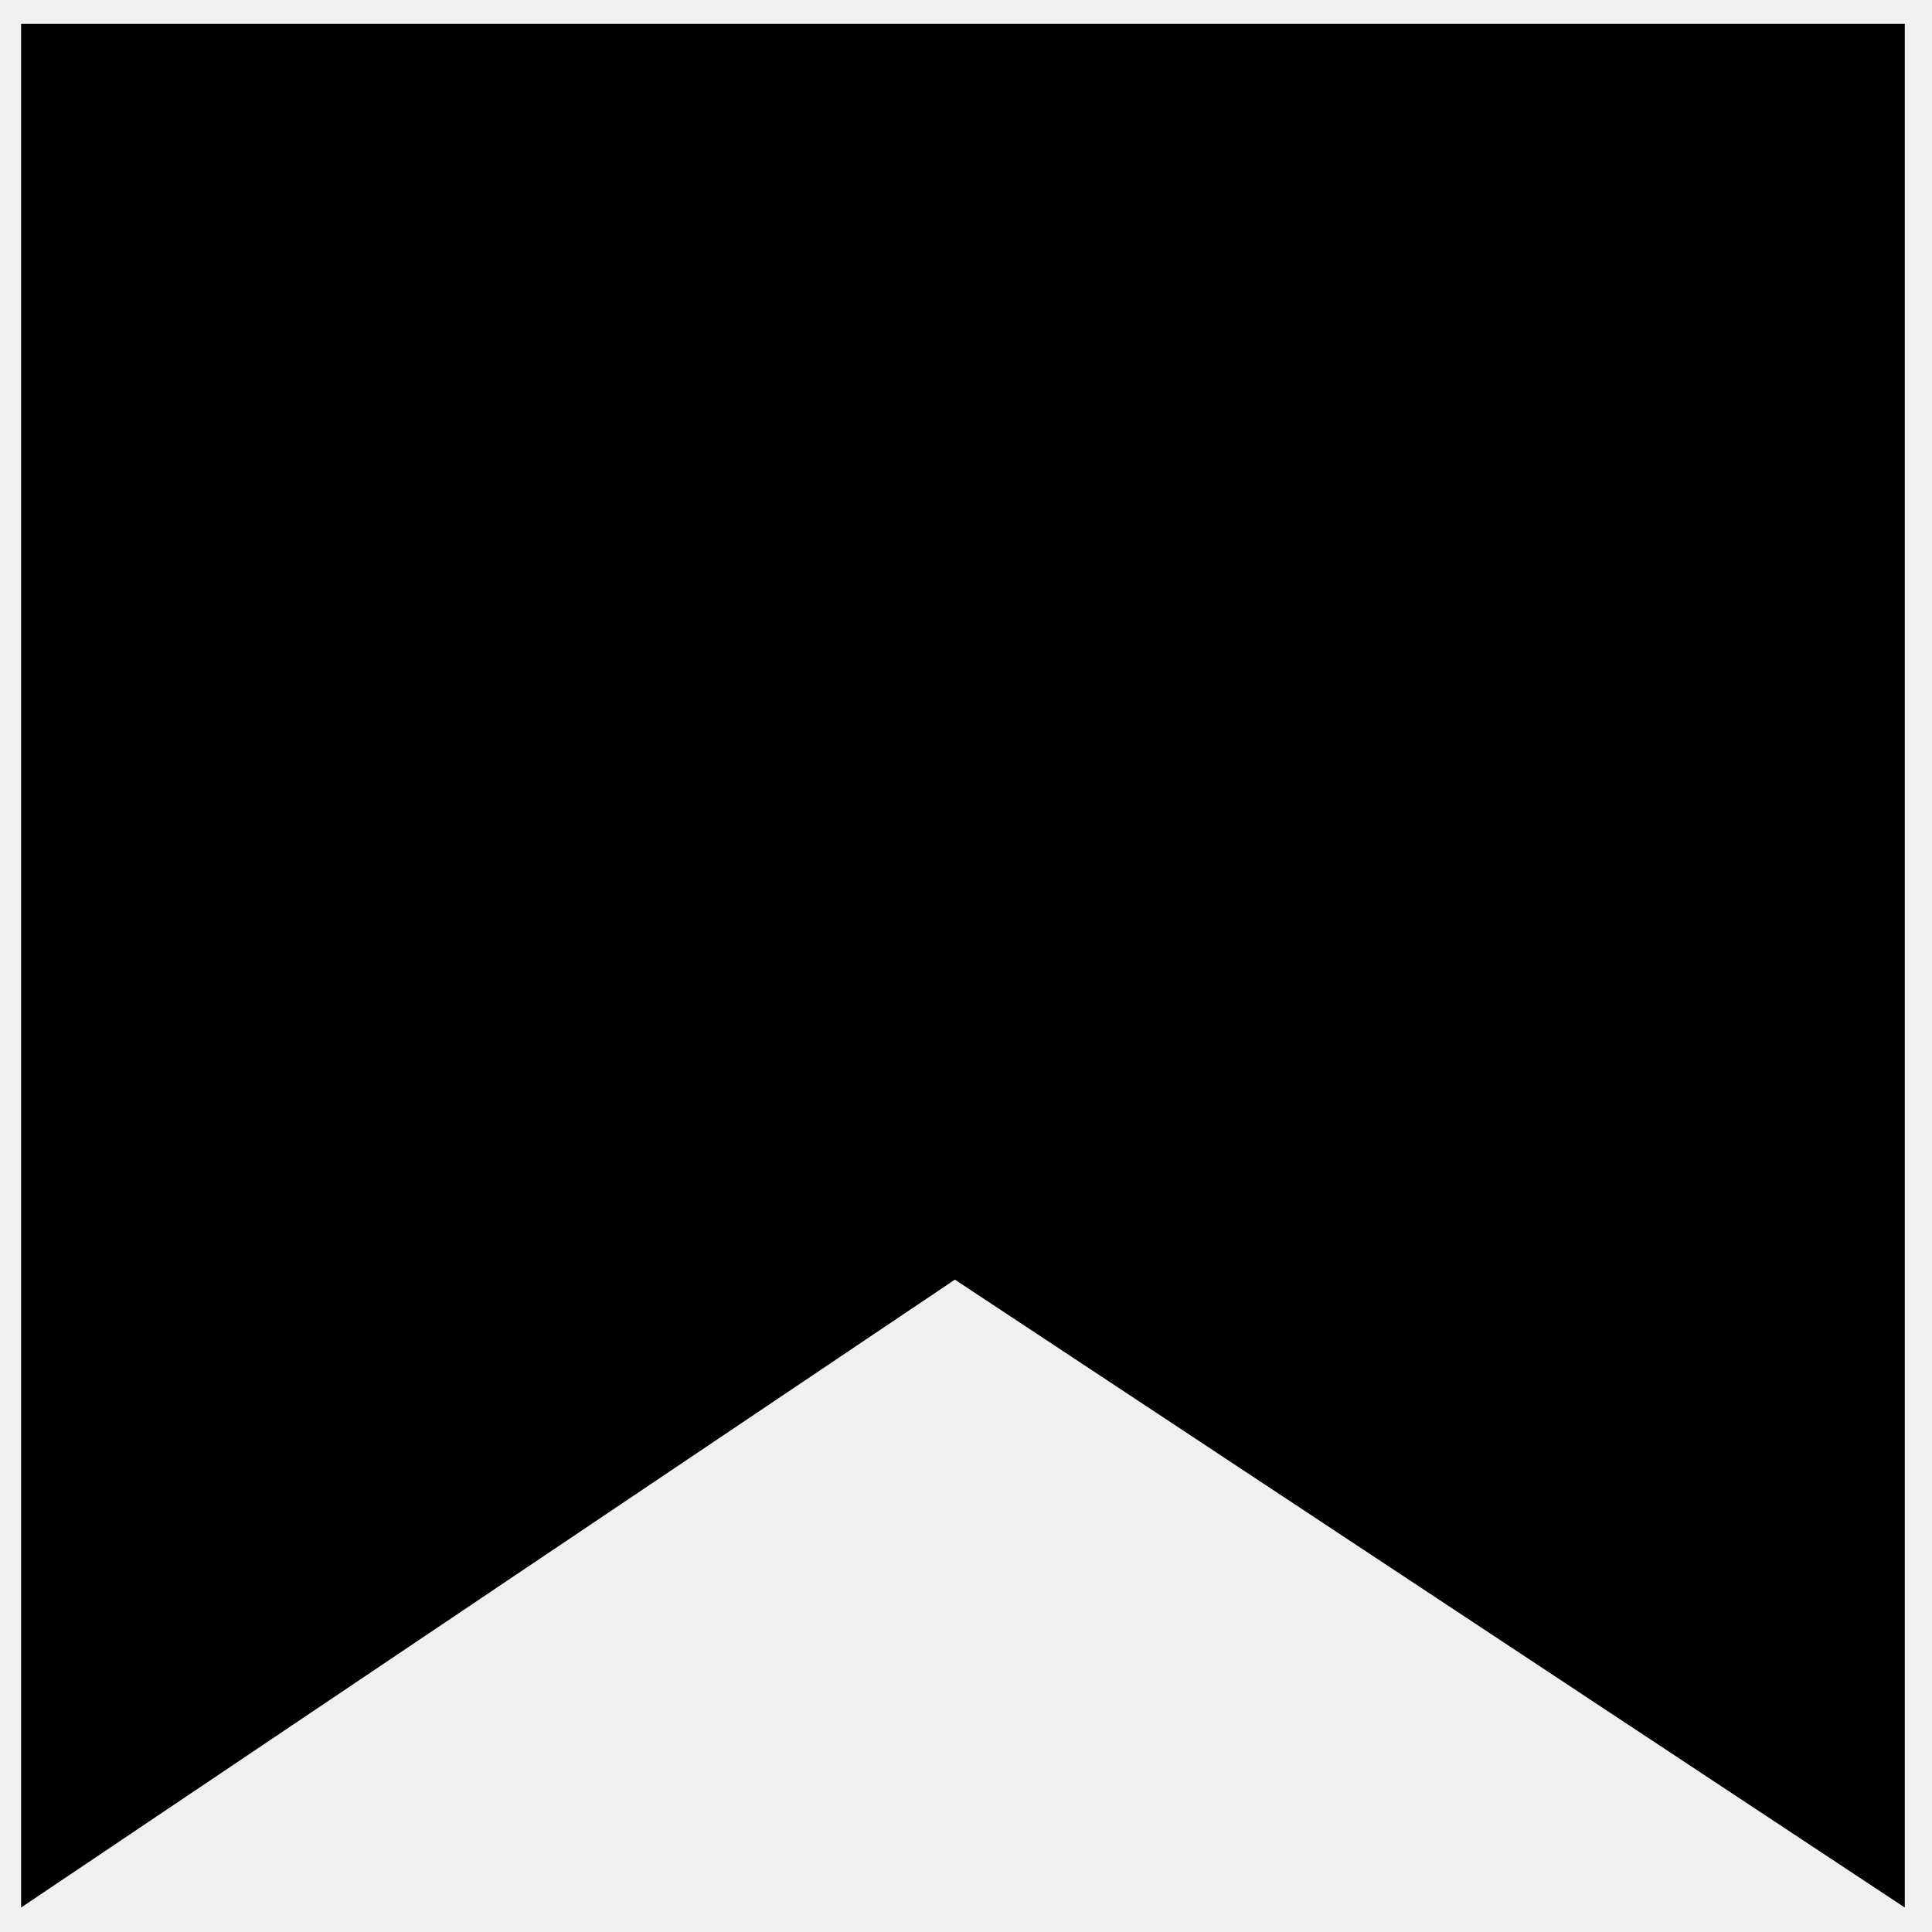
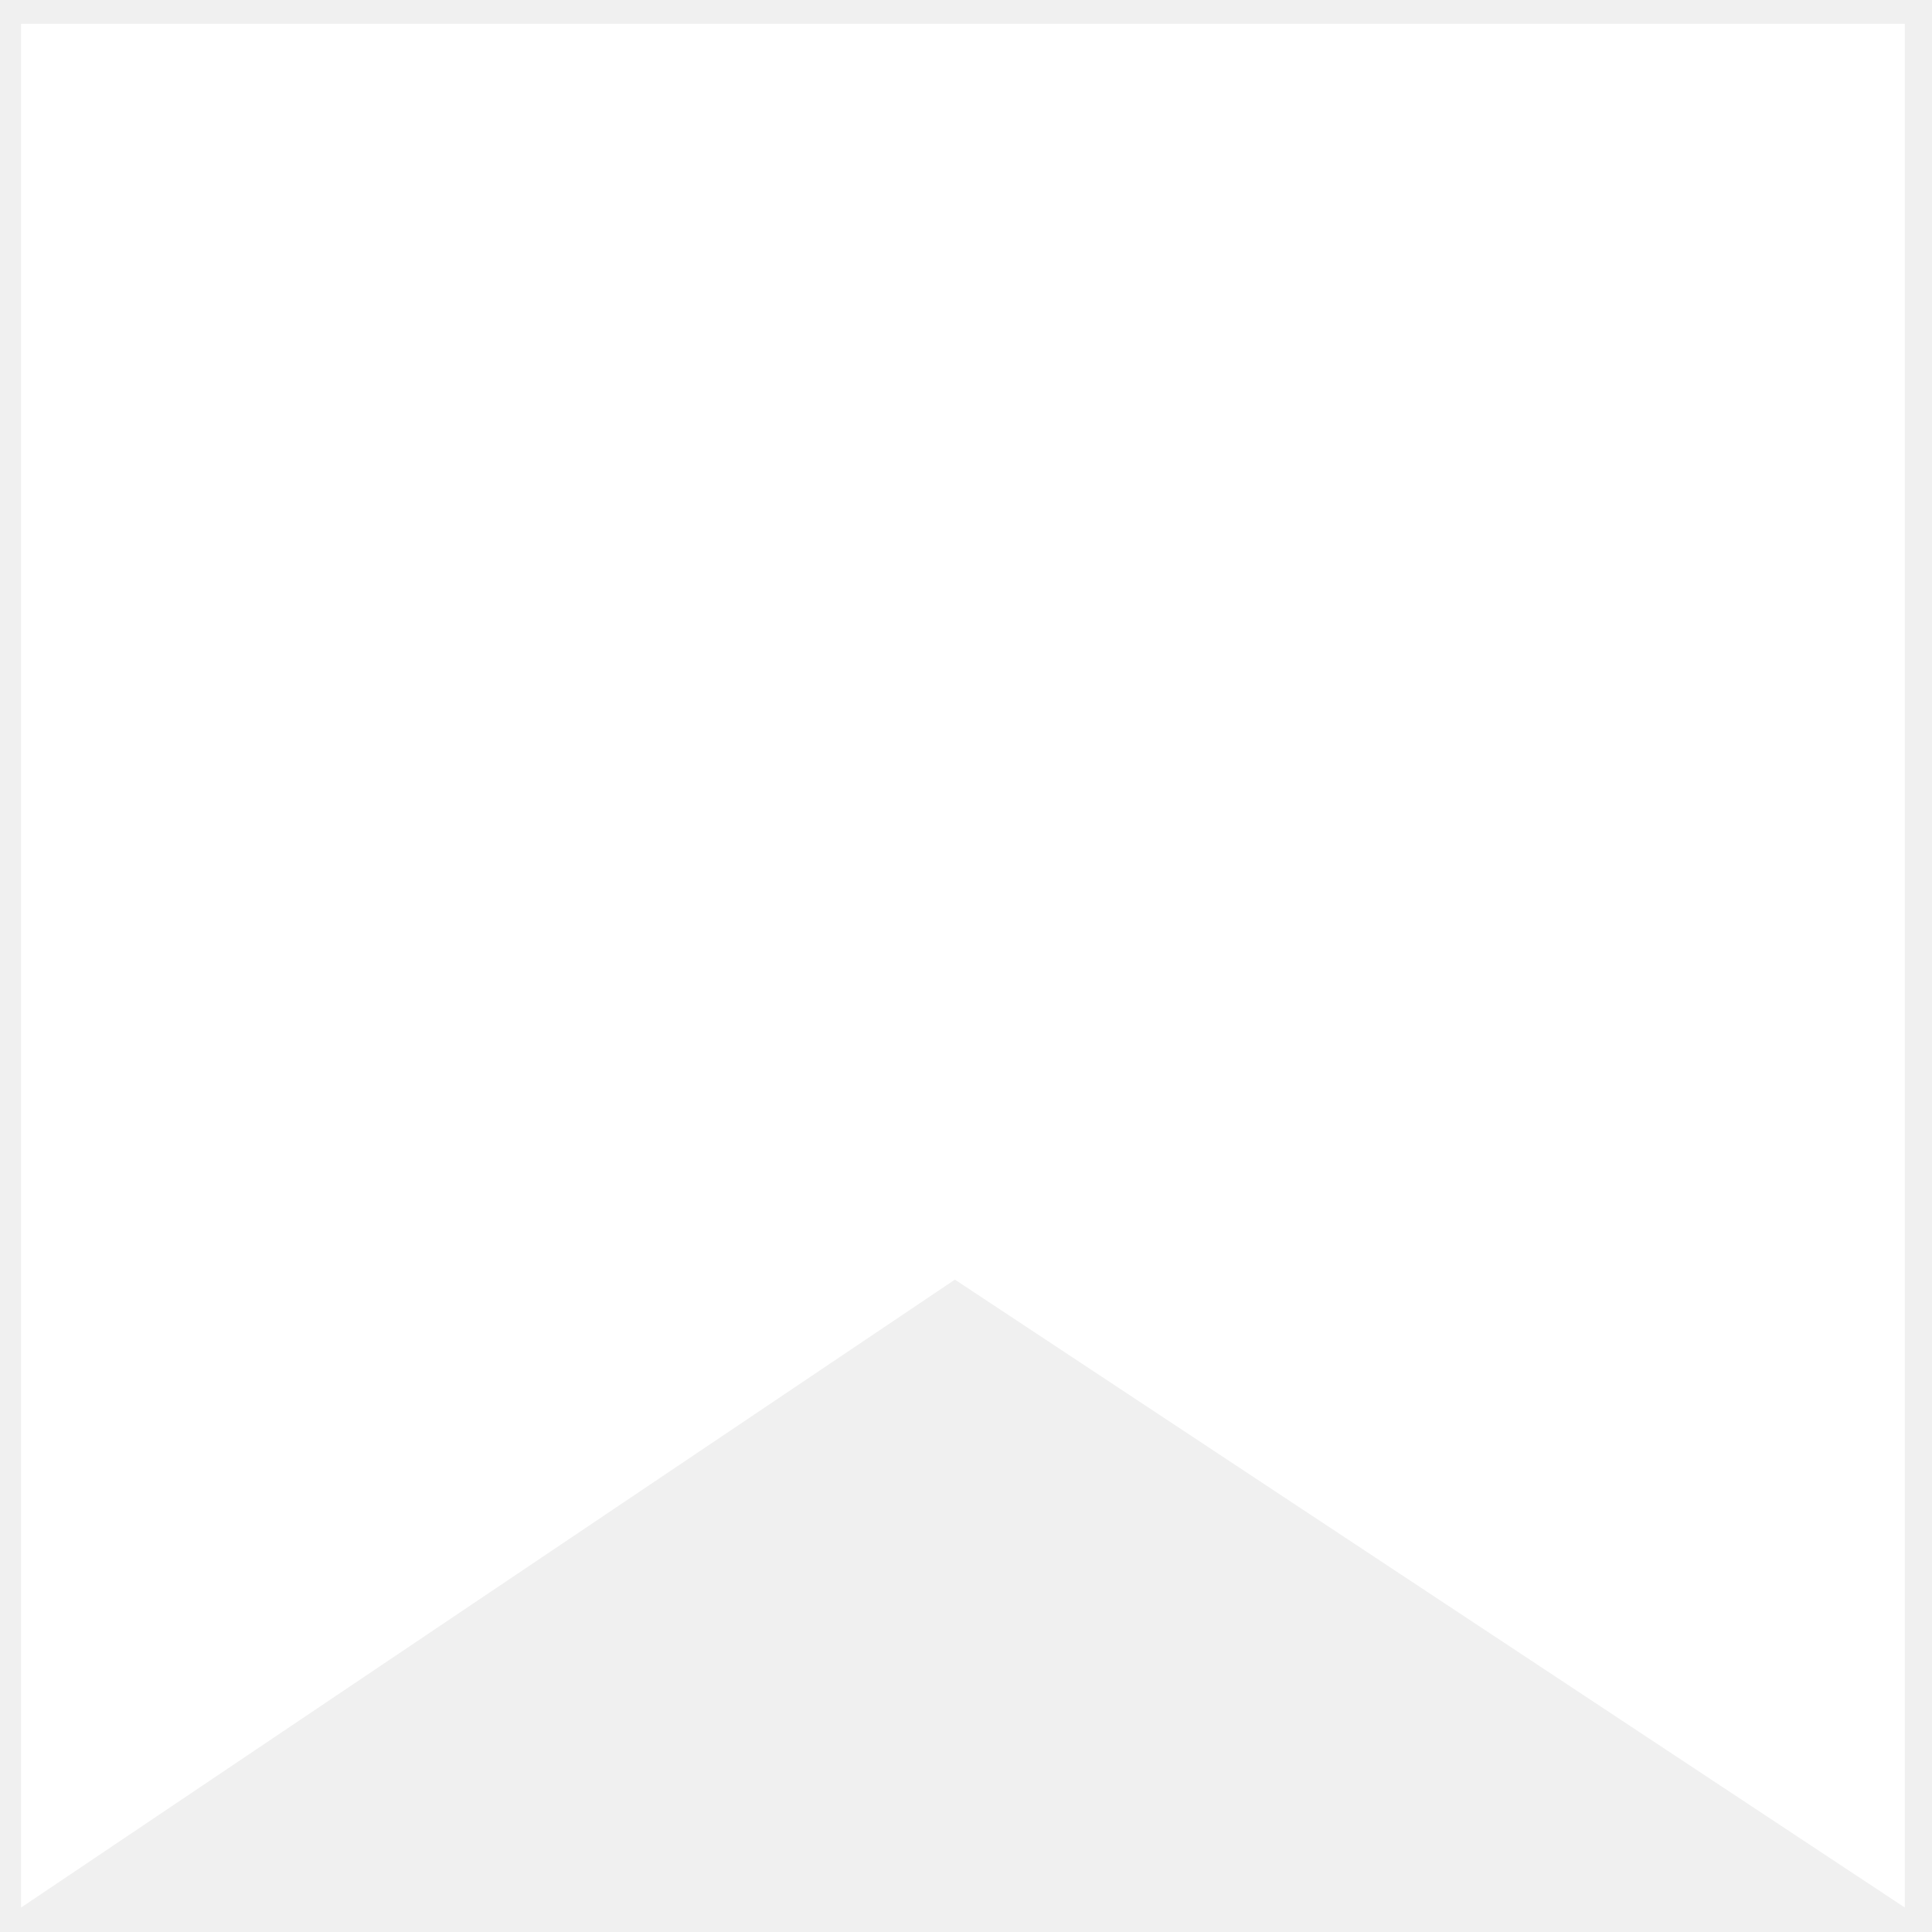
<svg xmlns="http://www.w3.org/2000/svg" viewBox="0 0 120 120" data-name="Layer 1">
  <defs>
-     <style>.cls-1{fill:#010101;}</style>
+     <style>.cls-1{fill:#ffffff;}</style>
  </defs>
  <g class="layer">
    <polygon class="cls-1" id="svg_1" points="60.69,40.52 1.69,1.52 1.69,118.52 118.69,118.52 118.69,1.52 60.69,40.52 " transform="rotate(-180 60 60)" />
  </g>
</svg>
